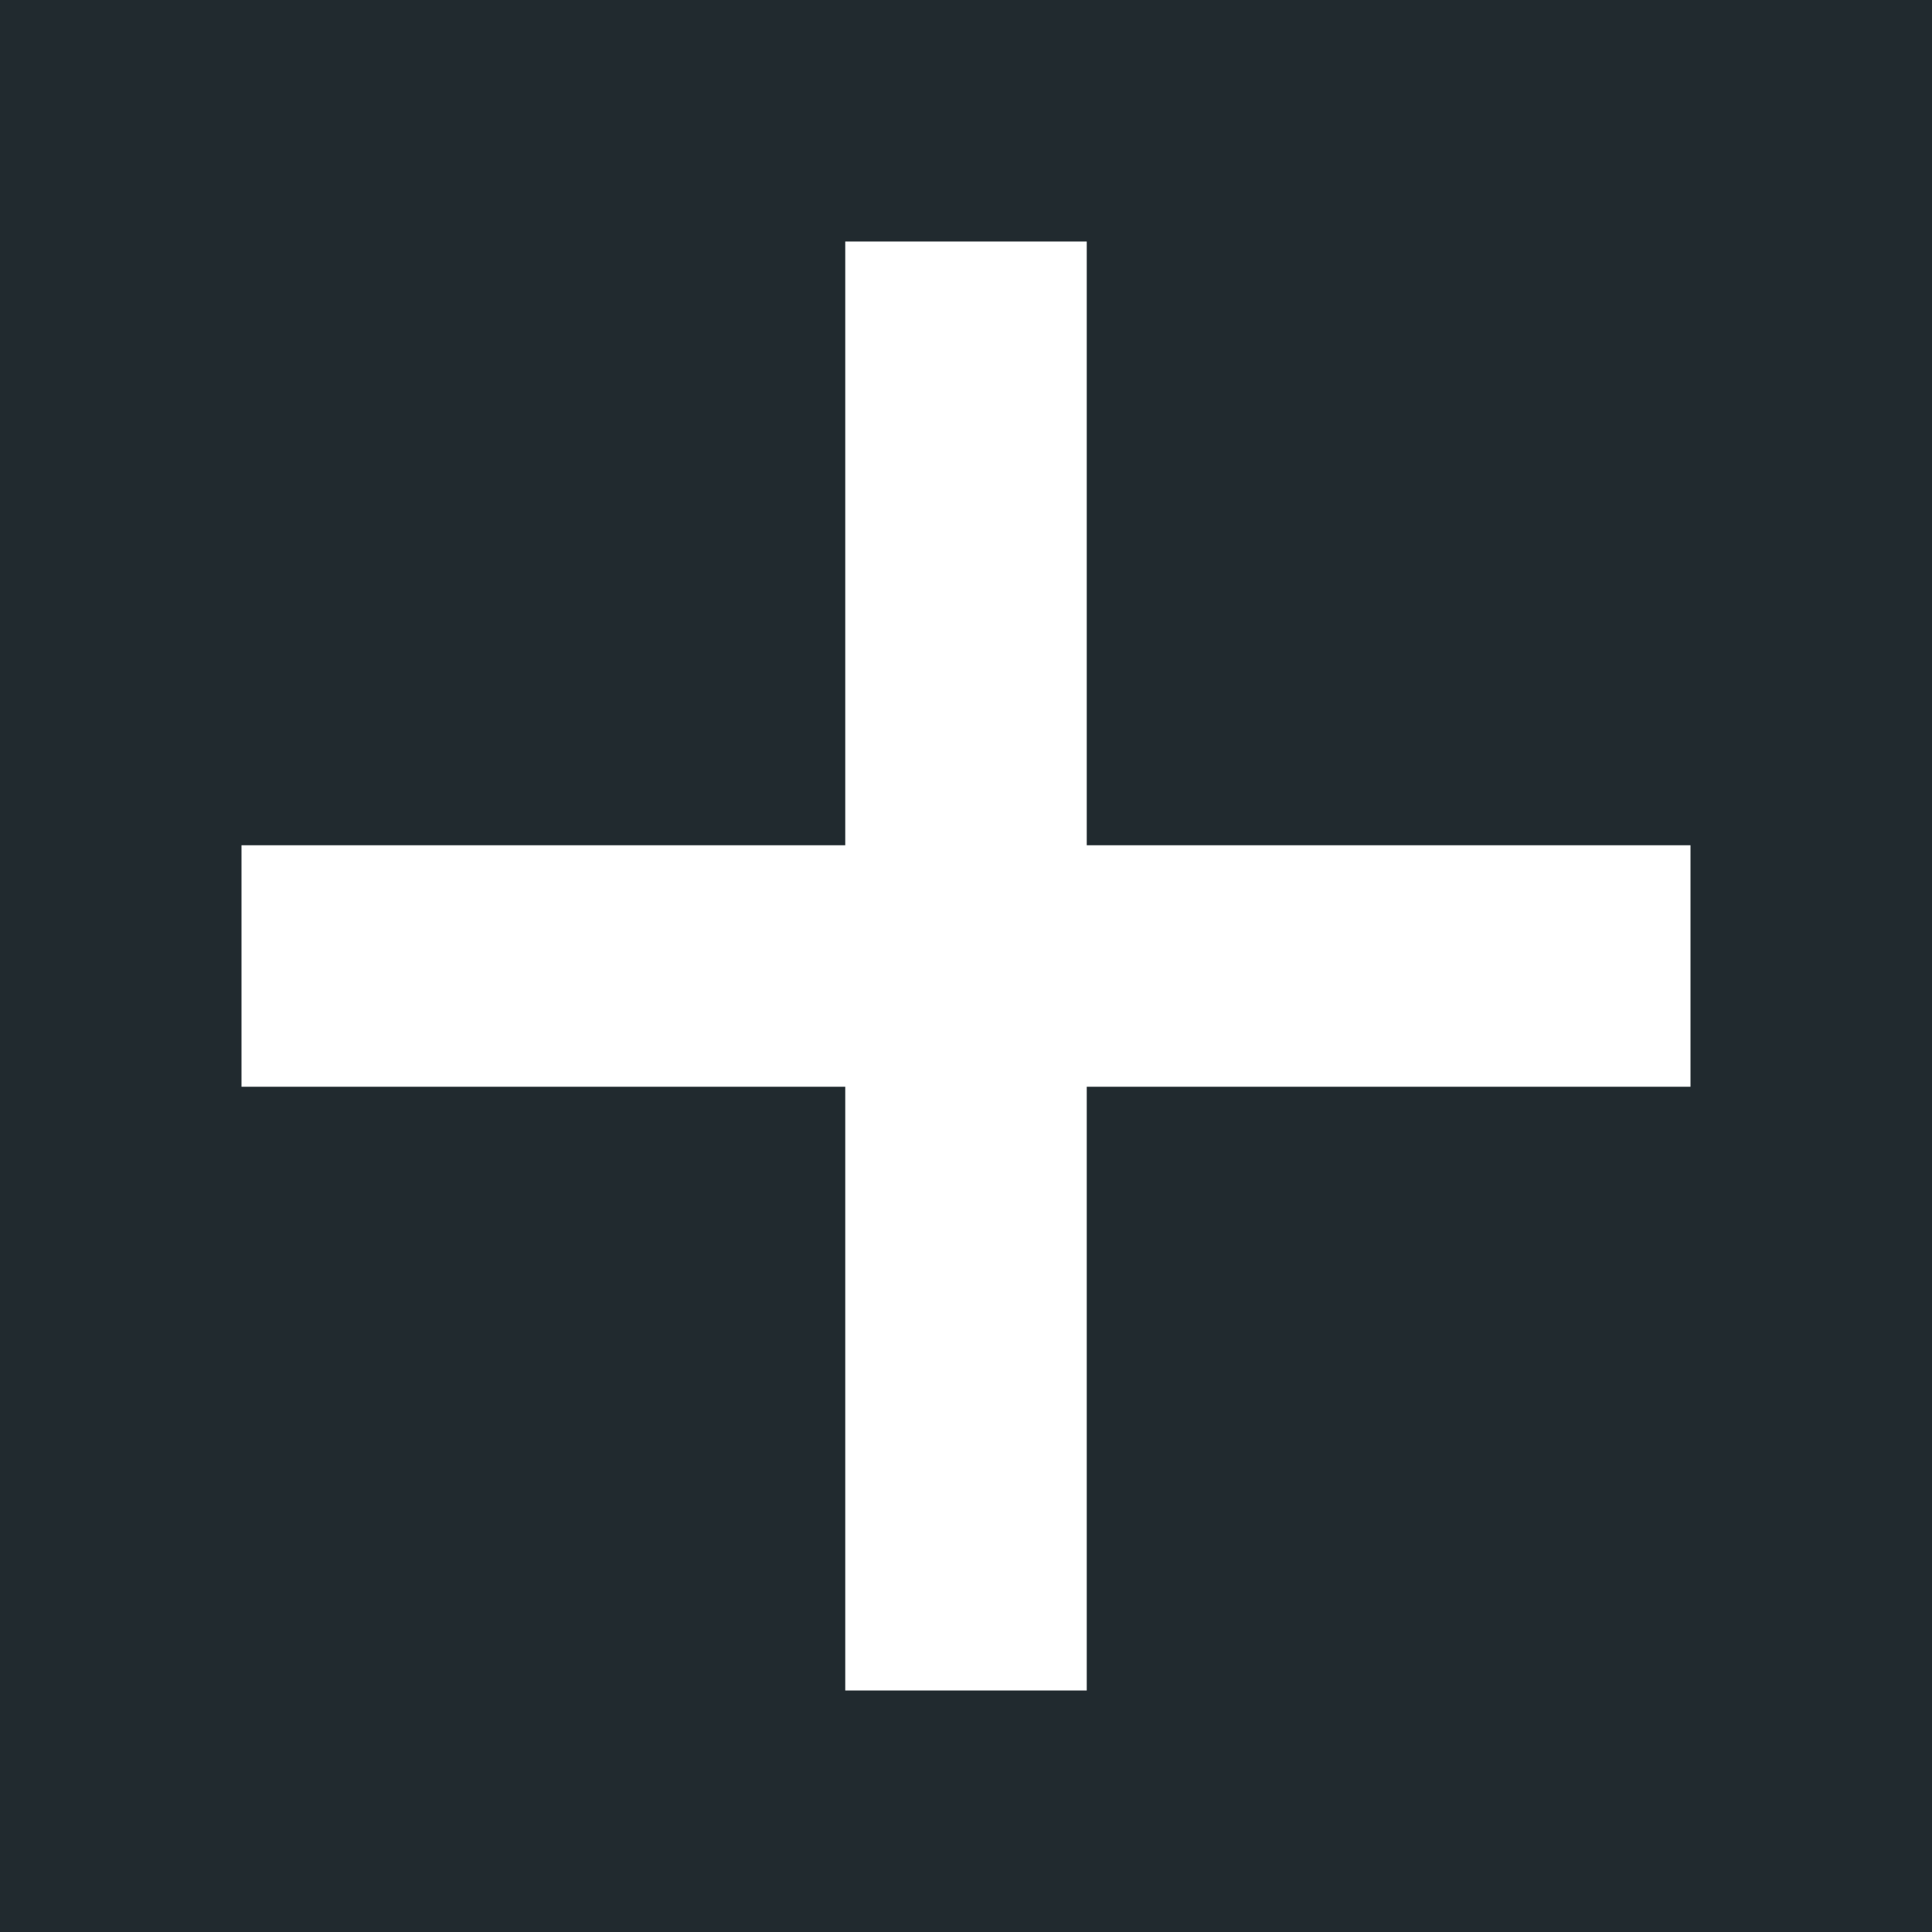
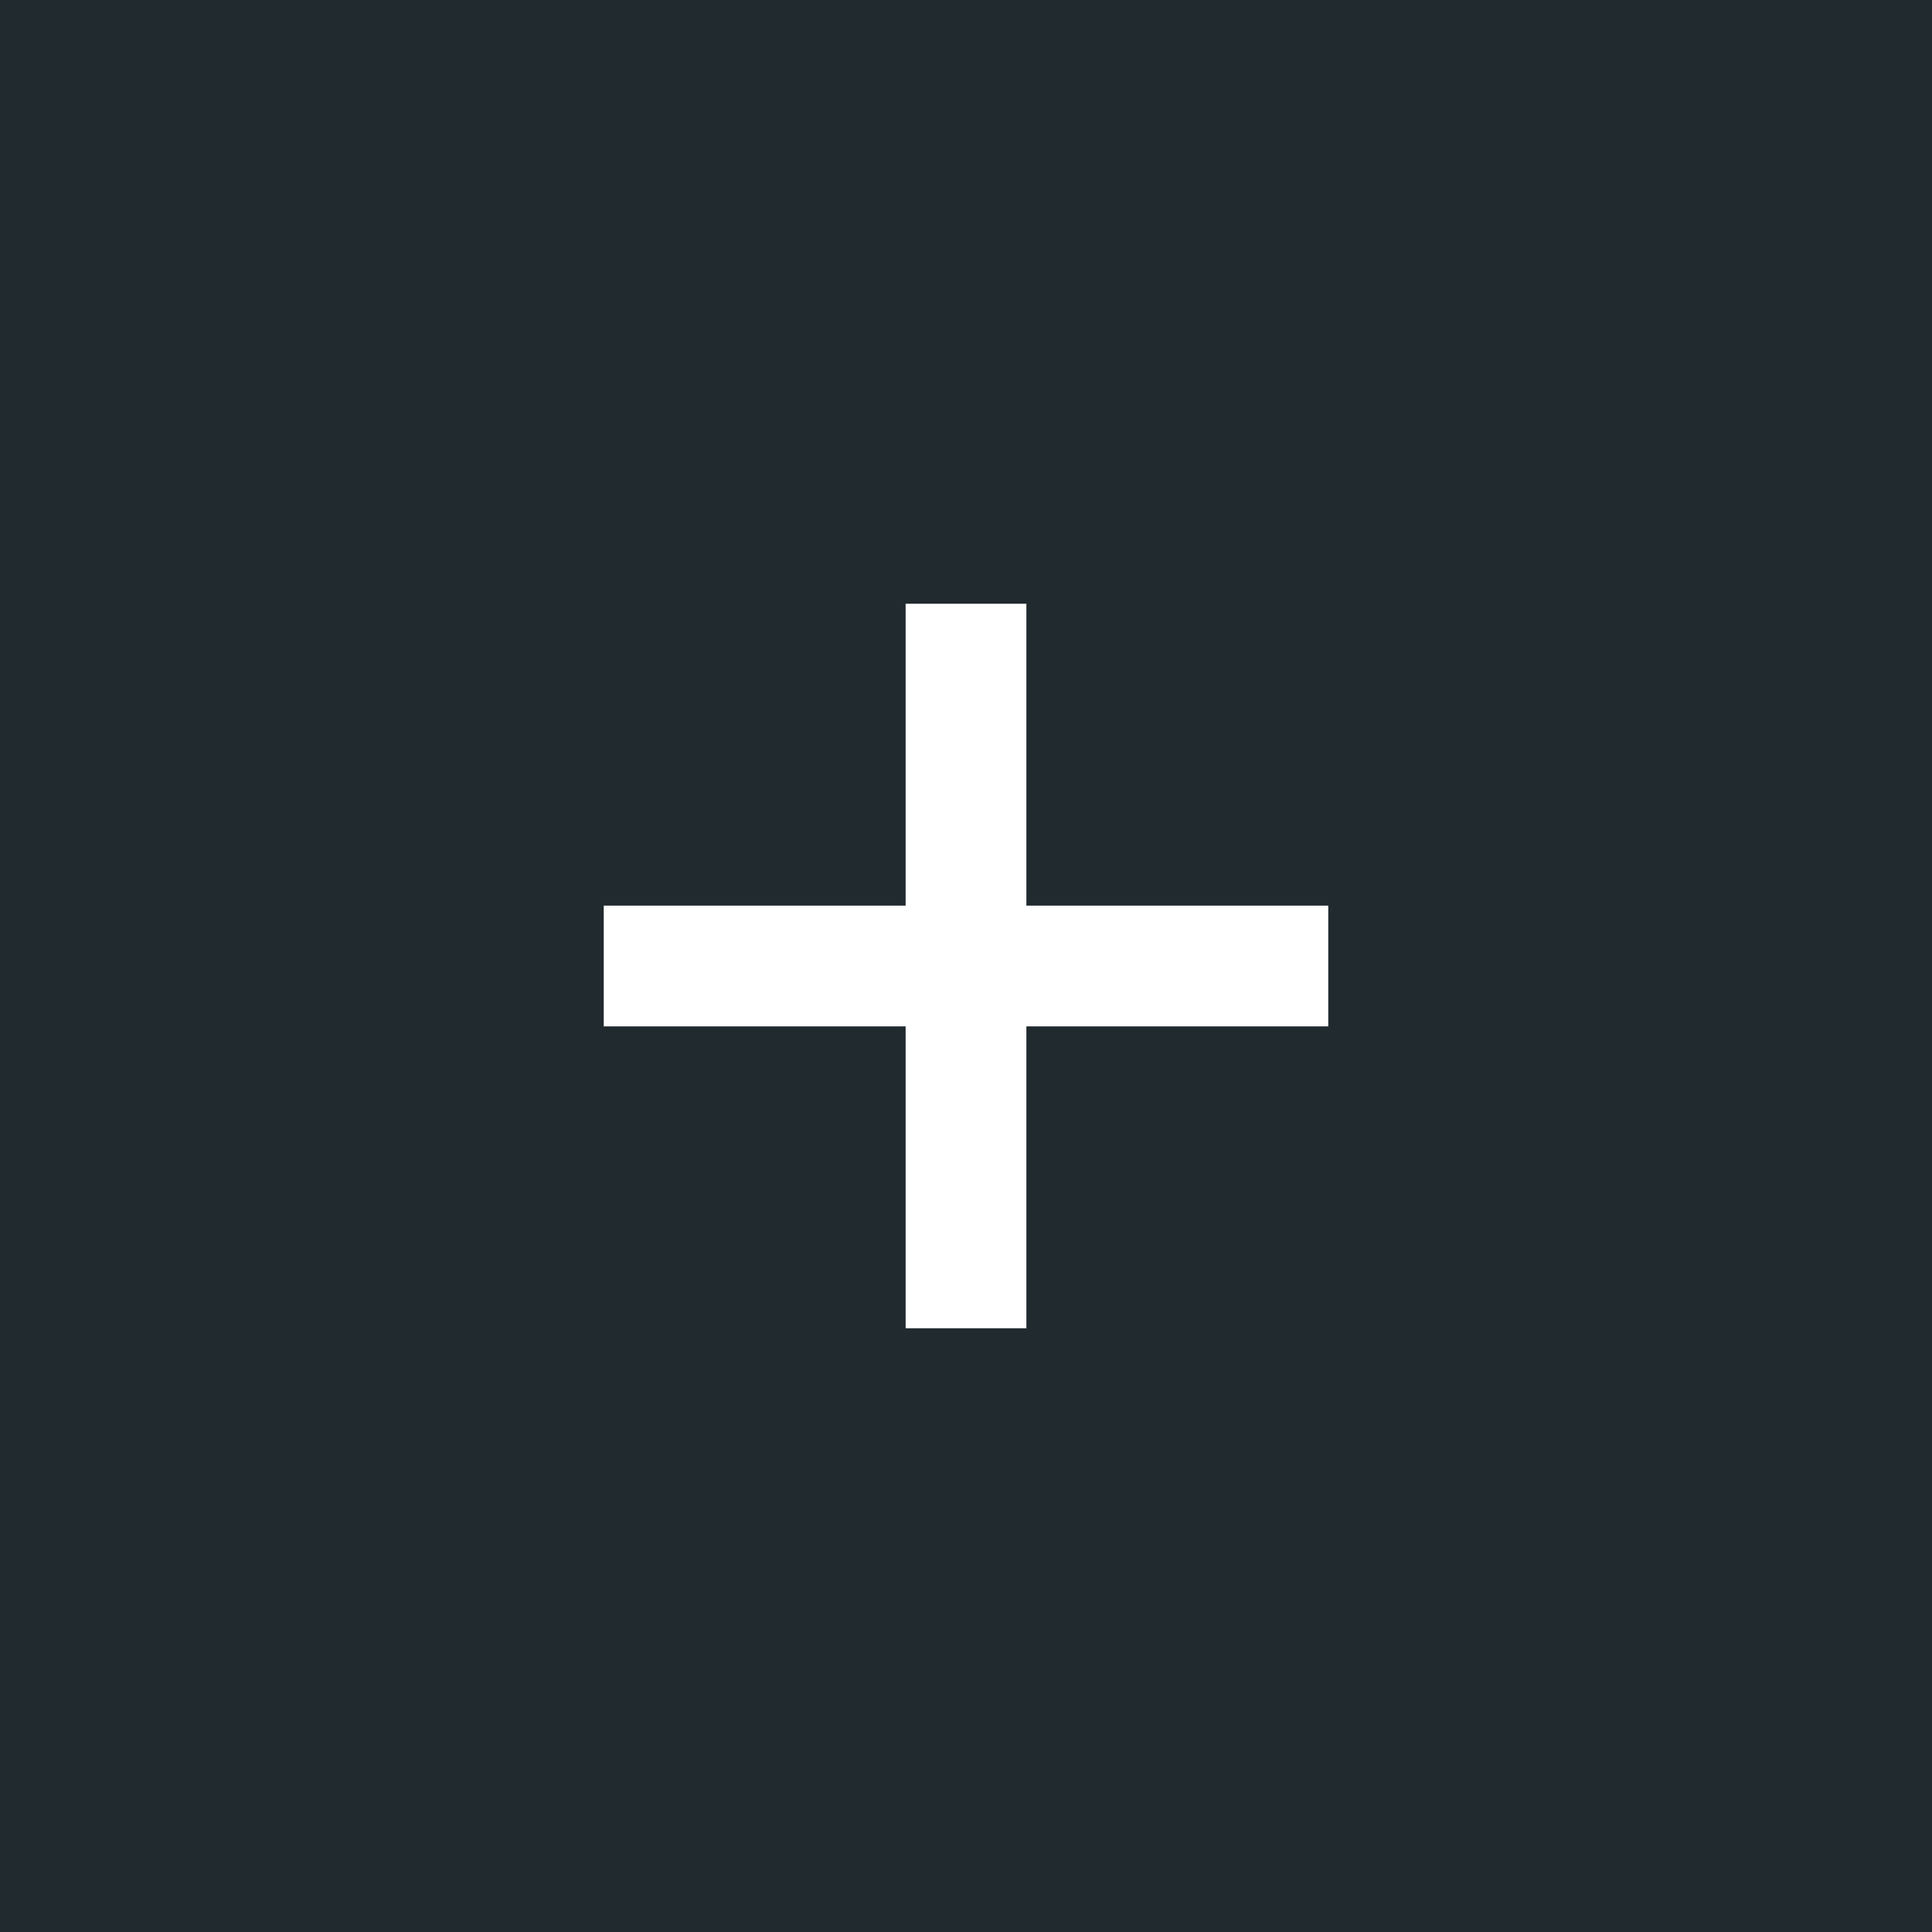
<svg xmlns="http://www.w3.org/2000/svg" width="32" height="32" fill="none" viewBox="0 0 32 32">
  <g class="32x32/Solid/zoom_in" clip-path="url(#a)">
    <path fill="#212A2F" d="M0 0h32v32H0z" class="Secondary" />
-     <path fill="#fff" fill-rule="evenodd" d="M18 4h-4v10H4v4h10v10h4V18h10v-4H18V4Z" class="Primary" clip-rule="evenodd" />
+     <path fill="#fff" fill-rule="evenodd" d="M17 10h-2v5h-5v2h5v5h2v-5h5v-2h-5v-5Z" class="Primary" clip-rule="evenodd" />
  </g>
  <defs>
    <clipPath id="a" class="a">
      <path fill="#fff" d="M0 0h32v32H0z" />
    </clipPath>
  </defs>
</svg>
